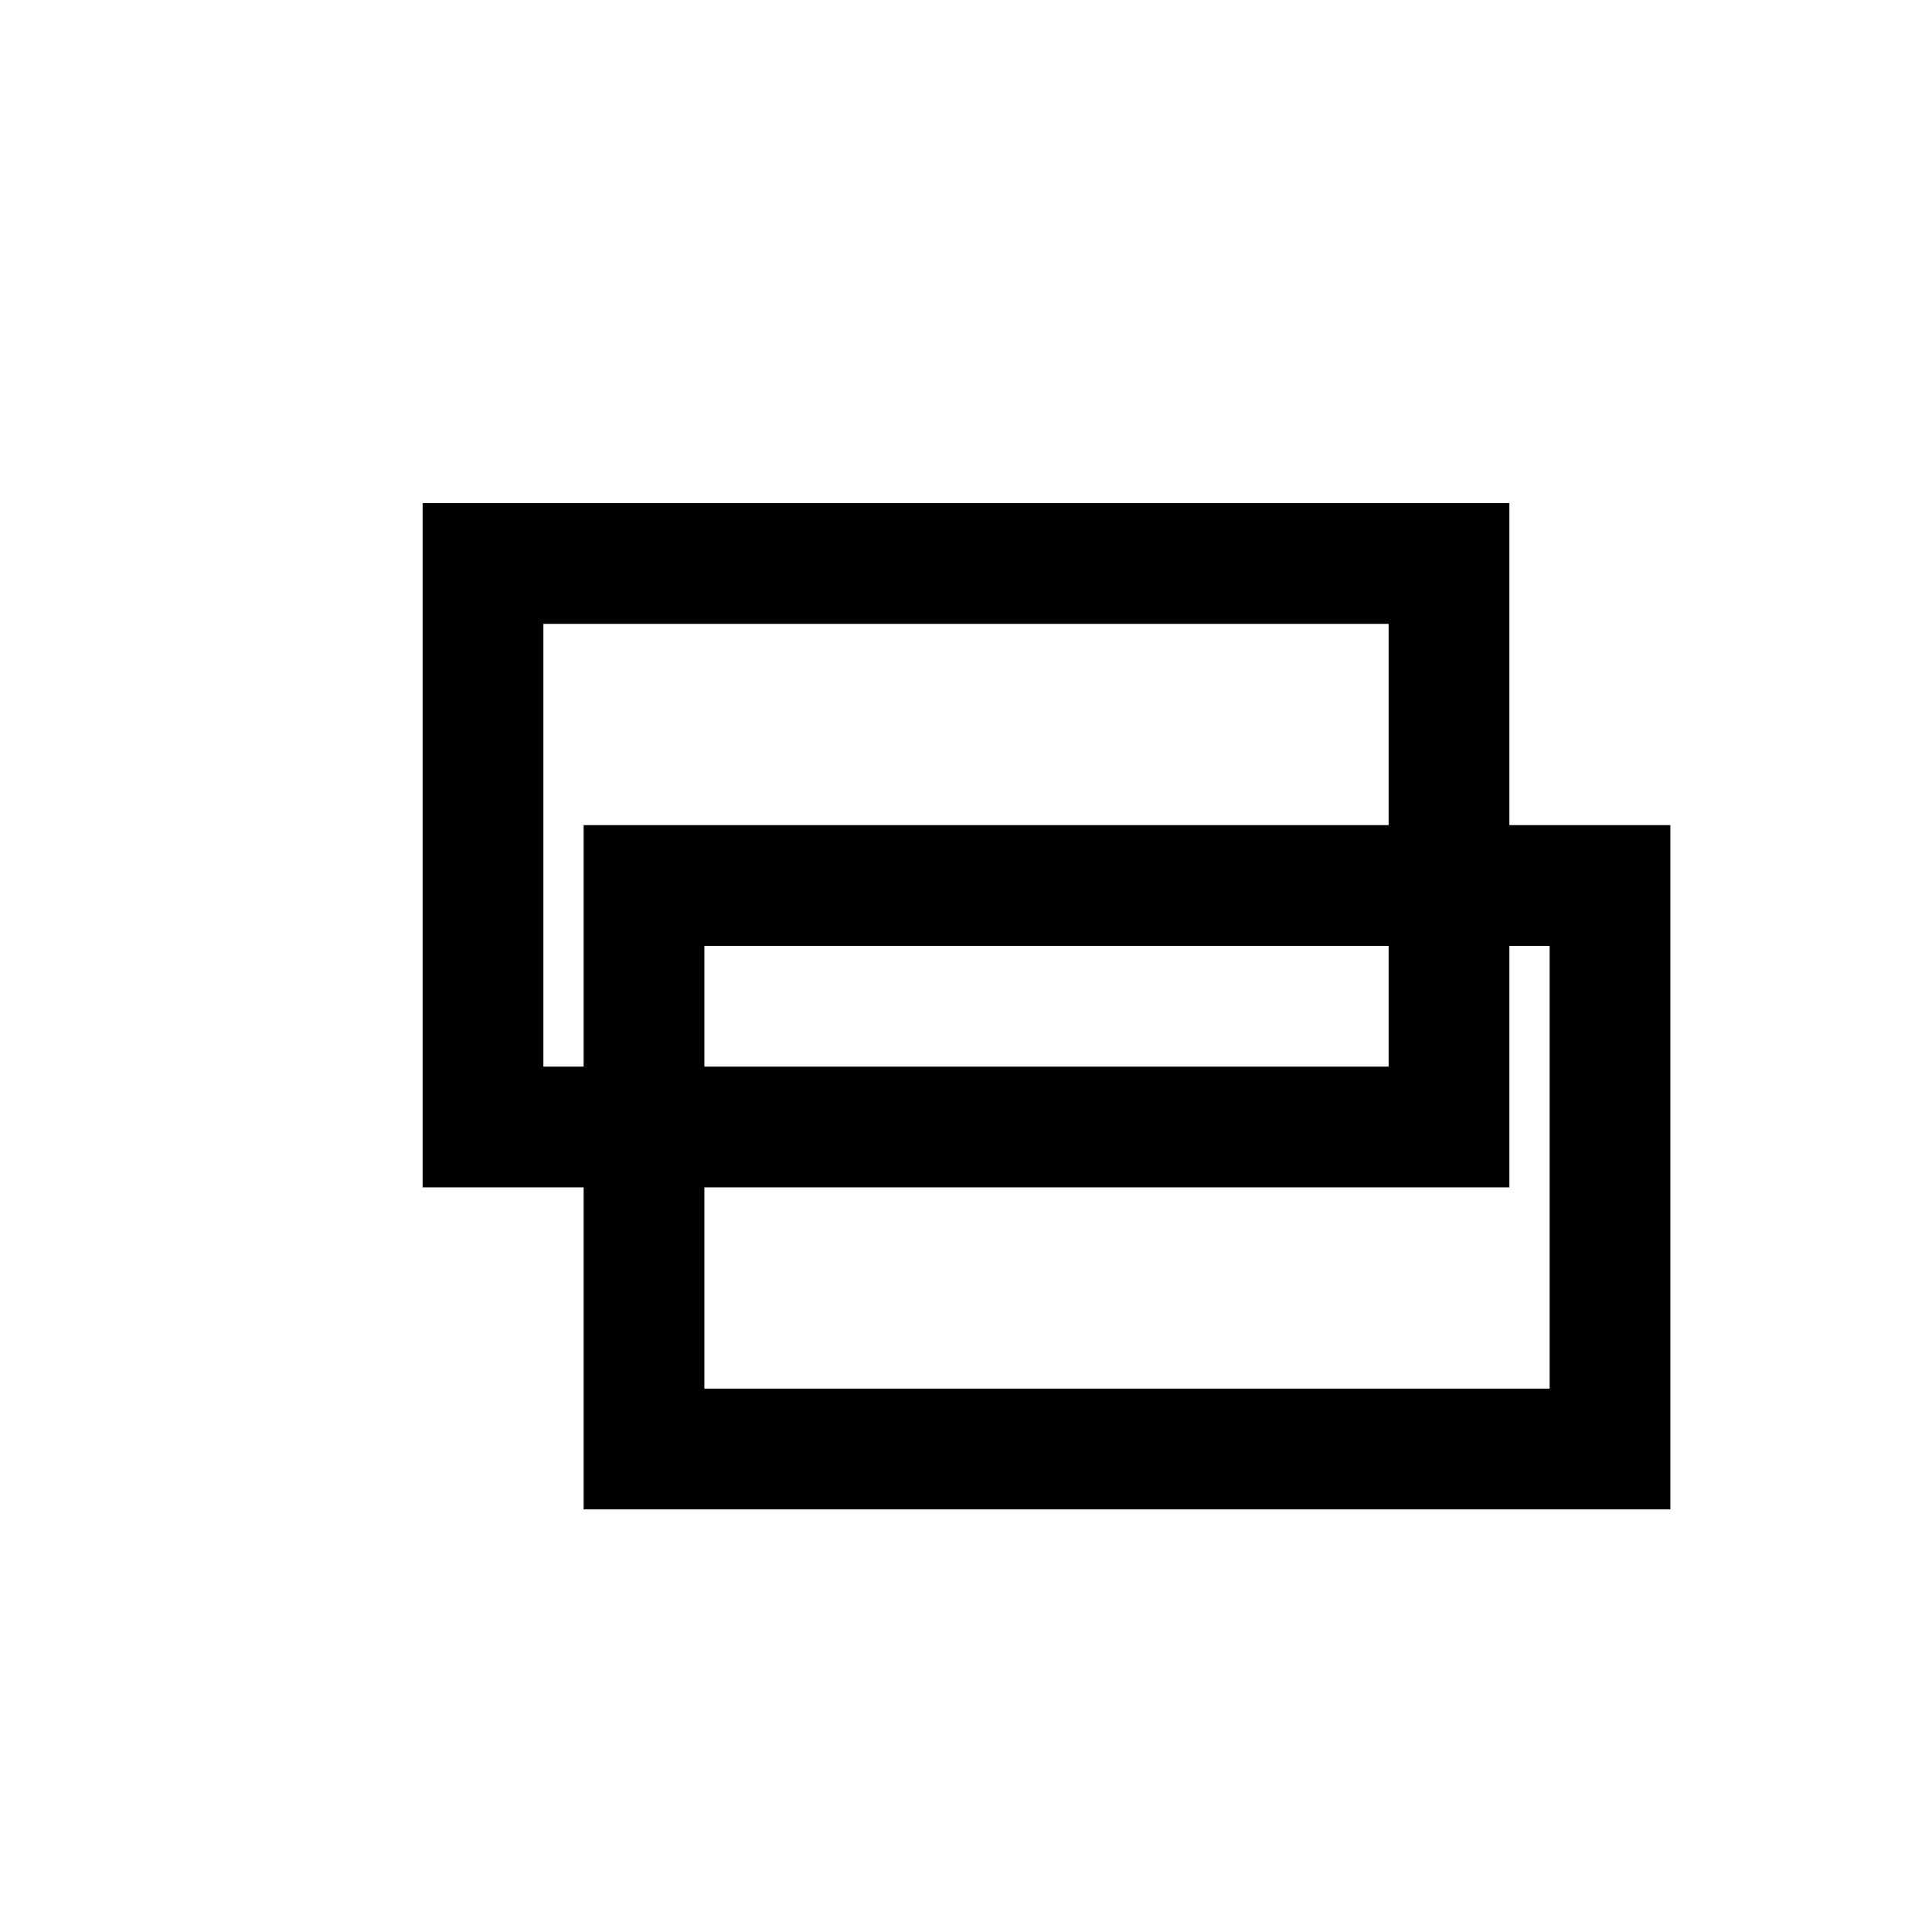
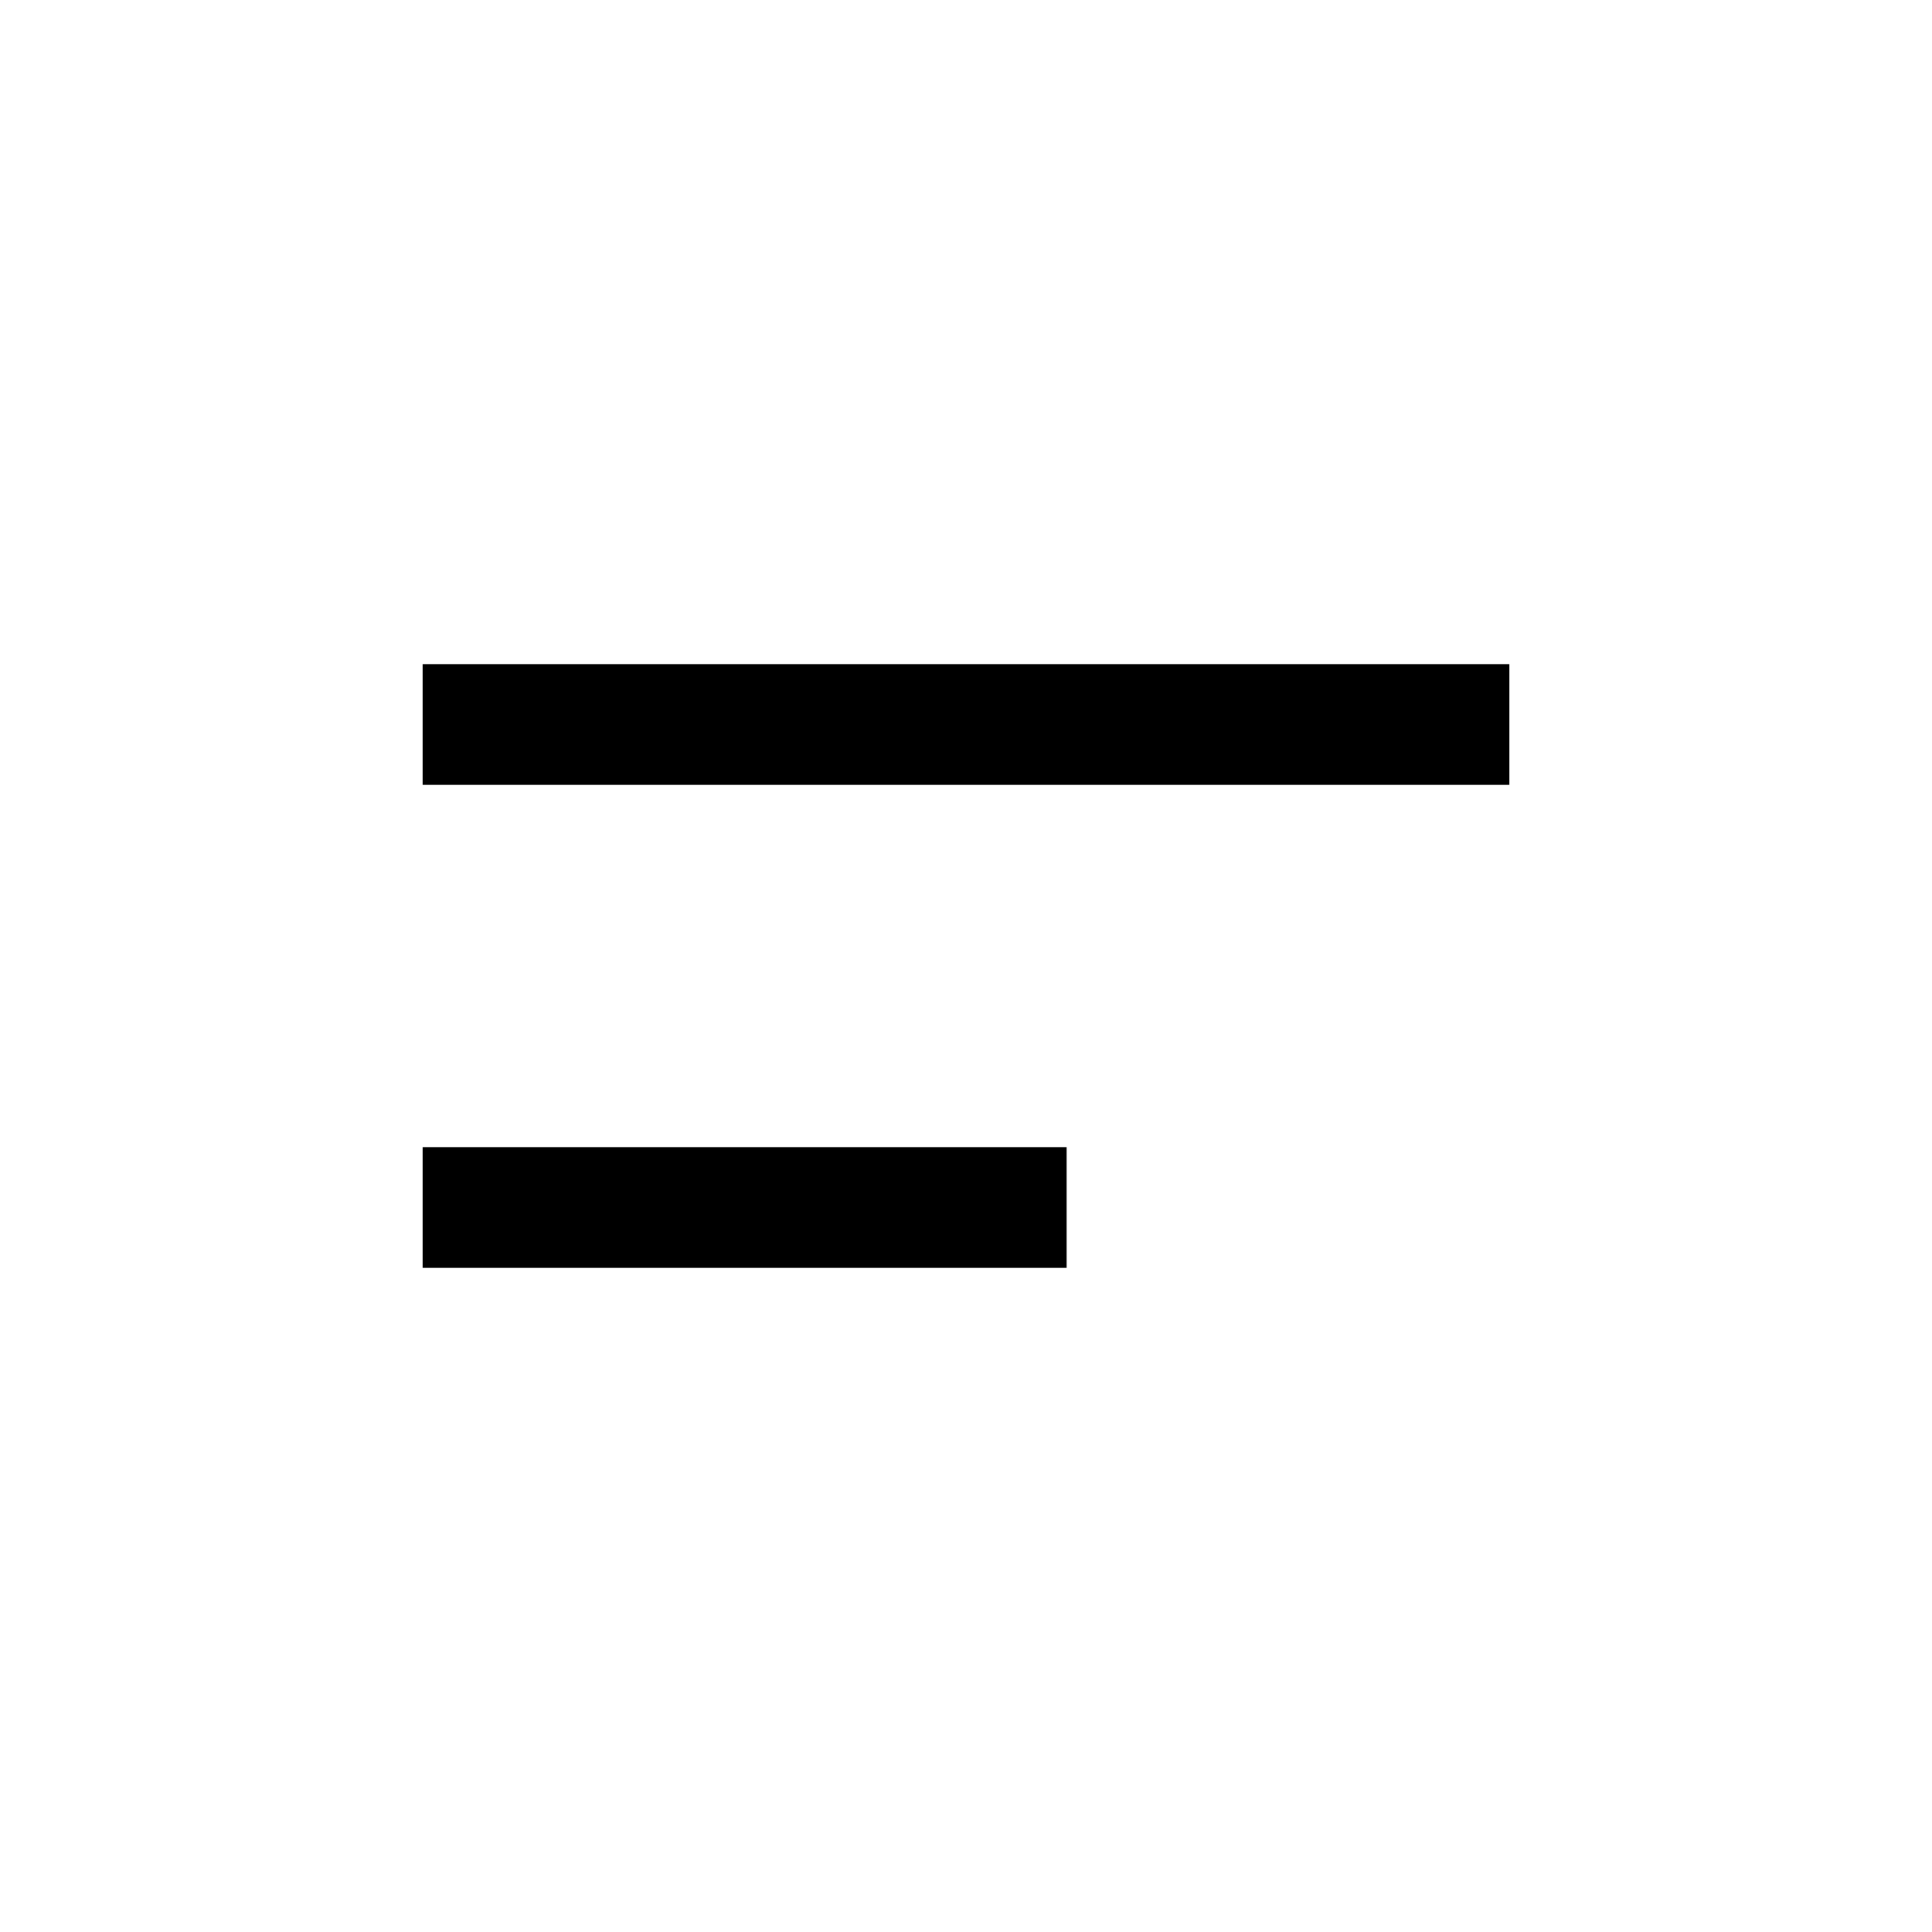
- <svg xmlns="http://www.w3.org/2000/svg" viewBox="0 0 24 24" fill="none" data-pcg-icon="pcg-status-partial" data-pcg-icon-status="STAGED" data-pcg-icon-version="P0.VR.PAGE-CONCEPT-GENERATOR-GROK-ICON-CLEANUP1">
-   <rect x="6" y="7" width="12" height="7" fill="none" stroke="currentColor" stroke-width="1.5" />
-   <rect x="8" y="11" width="12" height="7" fill="none" stroke="currentColor" stroke-width="1.5" />
+ <svg xmlns="http://www.w3.org/2000/svg" viewBox="0 0 24 24" fill="none" data-pcg-icon="pcg-status-partial" data-pcg-icon-status="STAGED" data-pcg-icon-version="P0.VR.PAGE-CONCEPT-GENERATOR-GROK-ICON-LABEL-CLEANUP2">
+   <line x1="6" y1="9" x2="18" y2="9" stroke="currentColor" stroke-width="1.5" stroke-linecap="square" />
+   <line x1="6" y1="15" x2="12.5" y2="15" stroke="currentColor" stroke-width="1.5" stroke-linecap="square" />
</svg>
